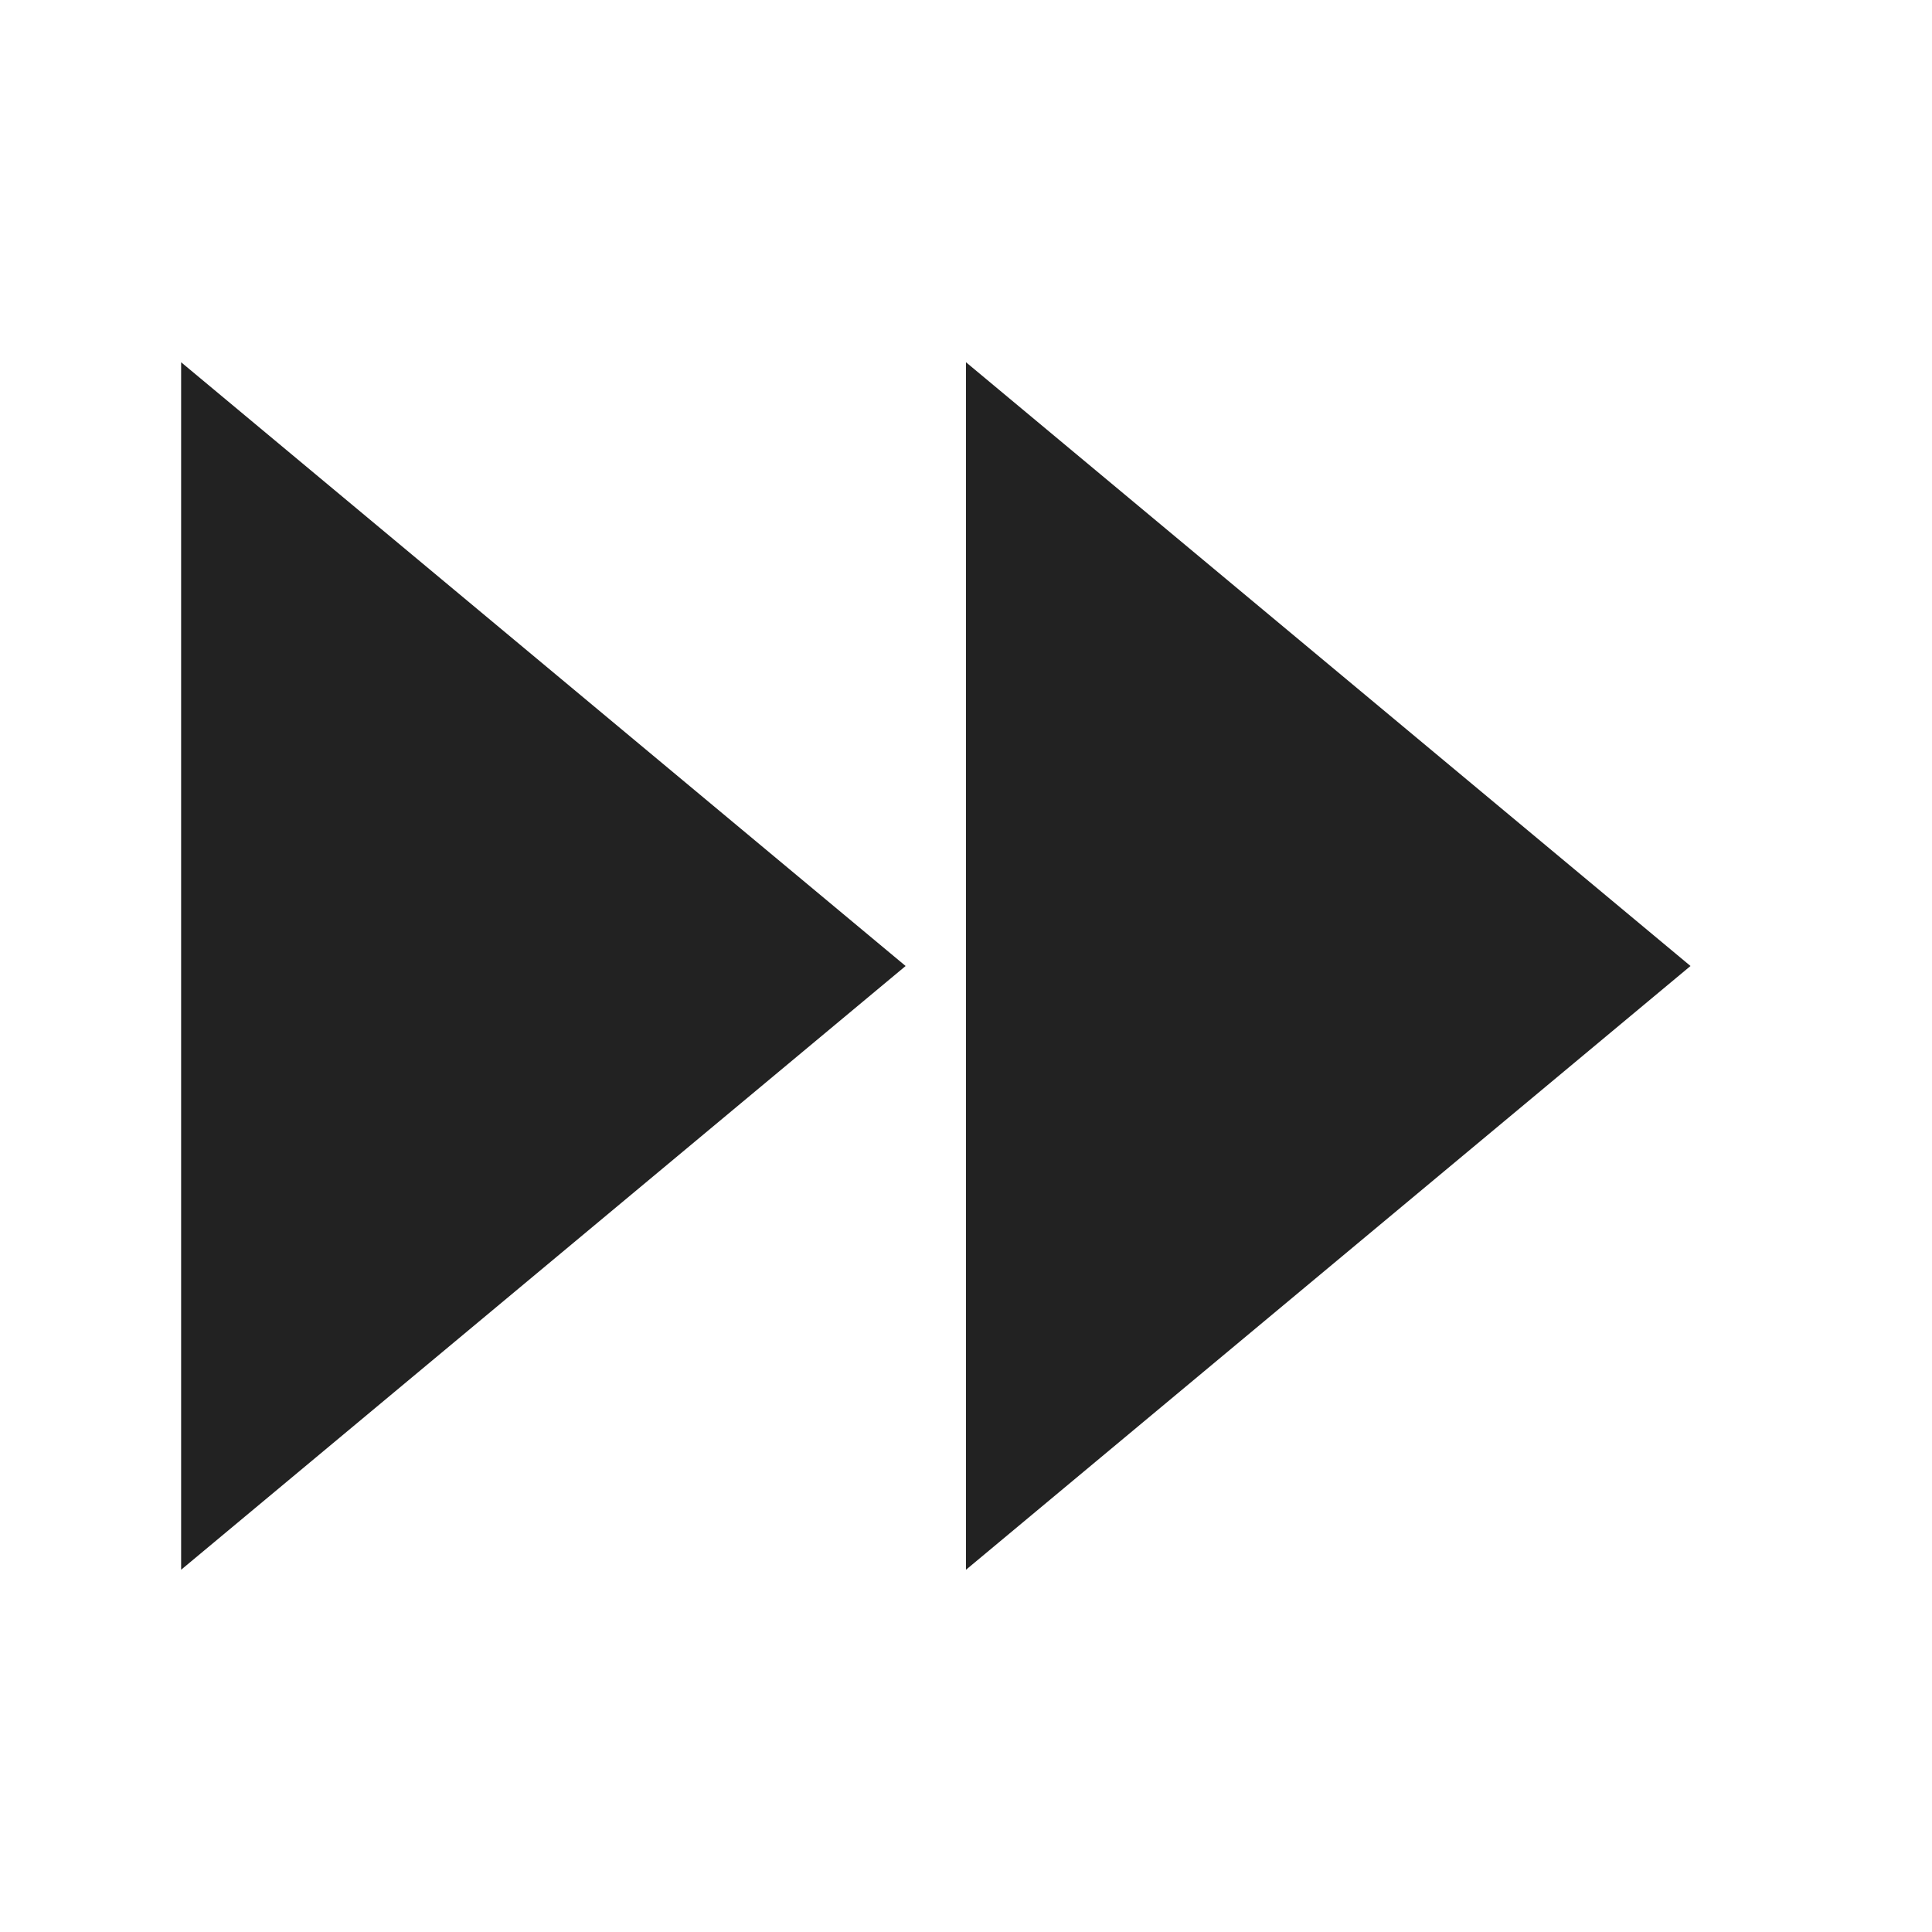
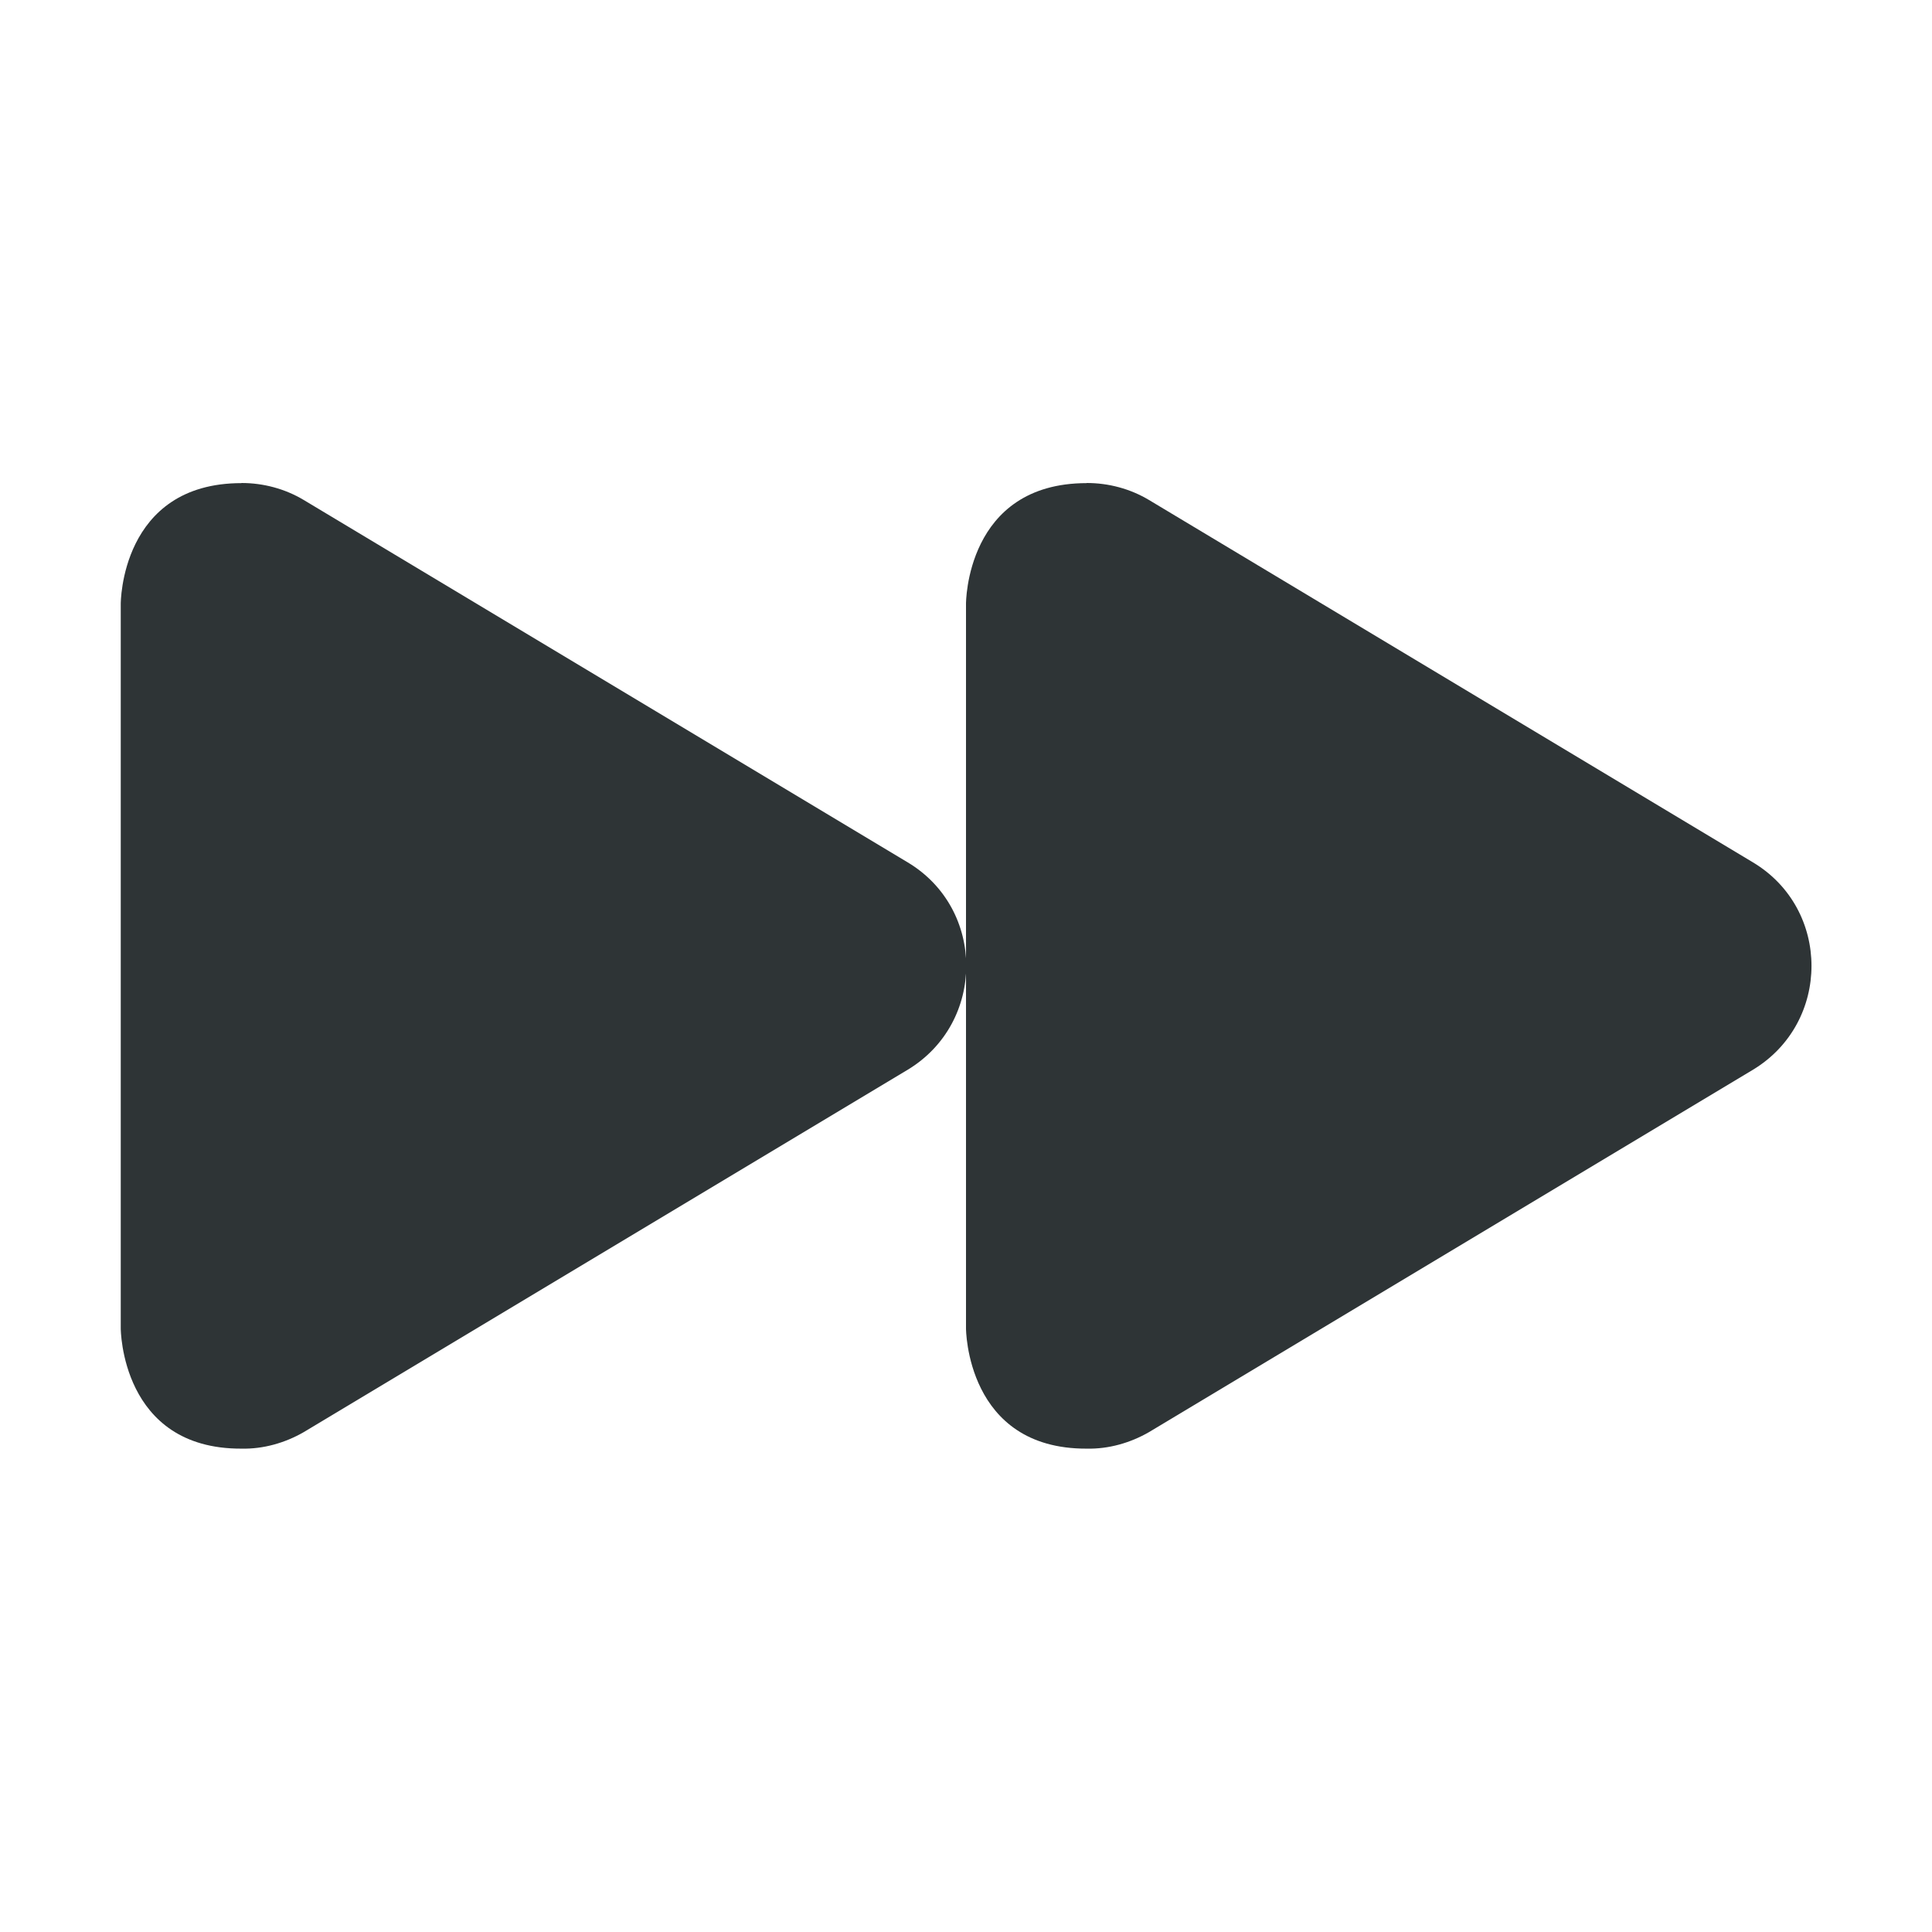
- <svg xmlns="http://www.w3.org/2000/svg" width="16" height="16" viewBox="0 0 16 16">
-   <g fill="#222222">
-     <path d="M 1.5 3 L 7.5 8 L 1.5 13 Z" />
-     <path d="M 8 3 L 14 8 L 8 13 Z" />
+ <svg xmlns="http://www.w3.org/2000/svg" height="16px" viewBox="0 0 16 16" width="16px">
+   <g fill="#2e3436">
+     <path d="m 2 4 c 0.18 0 0.359 0.047 0.516 0.141 l 5 3 c 0.648 0.387 0.648 1.328 0 1.719 l -5 3 c -0.156 0.09 -0.336 0.141 -0.516 0.137 c -1 0.004 -1 -0.996 -1 -0.996 v -6 s -0.004 -1 1 -1 z m 0 0" />
+     <path d="m 9 4 c 0.18 0 0.359 0.047 0.516 0.141 l 5 3 c 0.648 0.387 0.648 1.328 0 1.719 l -5 3 c -0.156 0.09 -0.336 0.141 -0.516 0.137 c -1 0.004 -1 -0.996 -1 -0.996 v -6 s -0.004 -1 1 -1 z m 0 0" />
  </g>
</svg>
